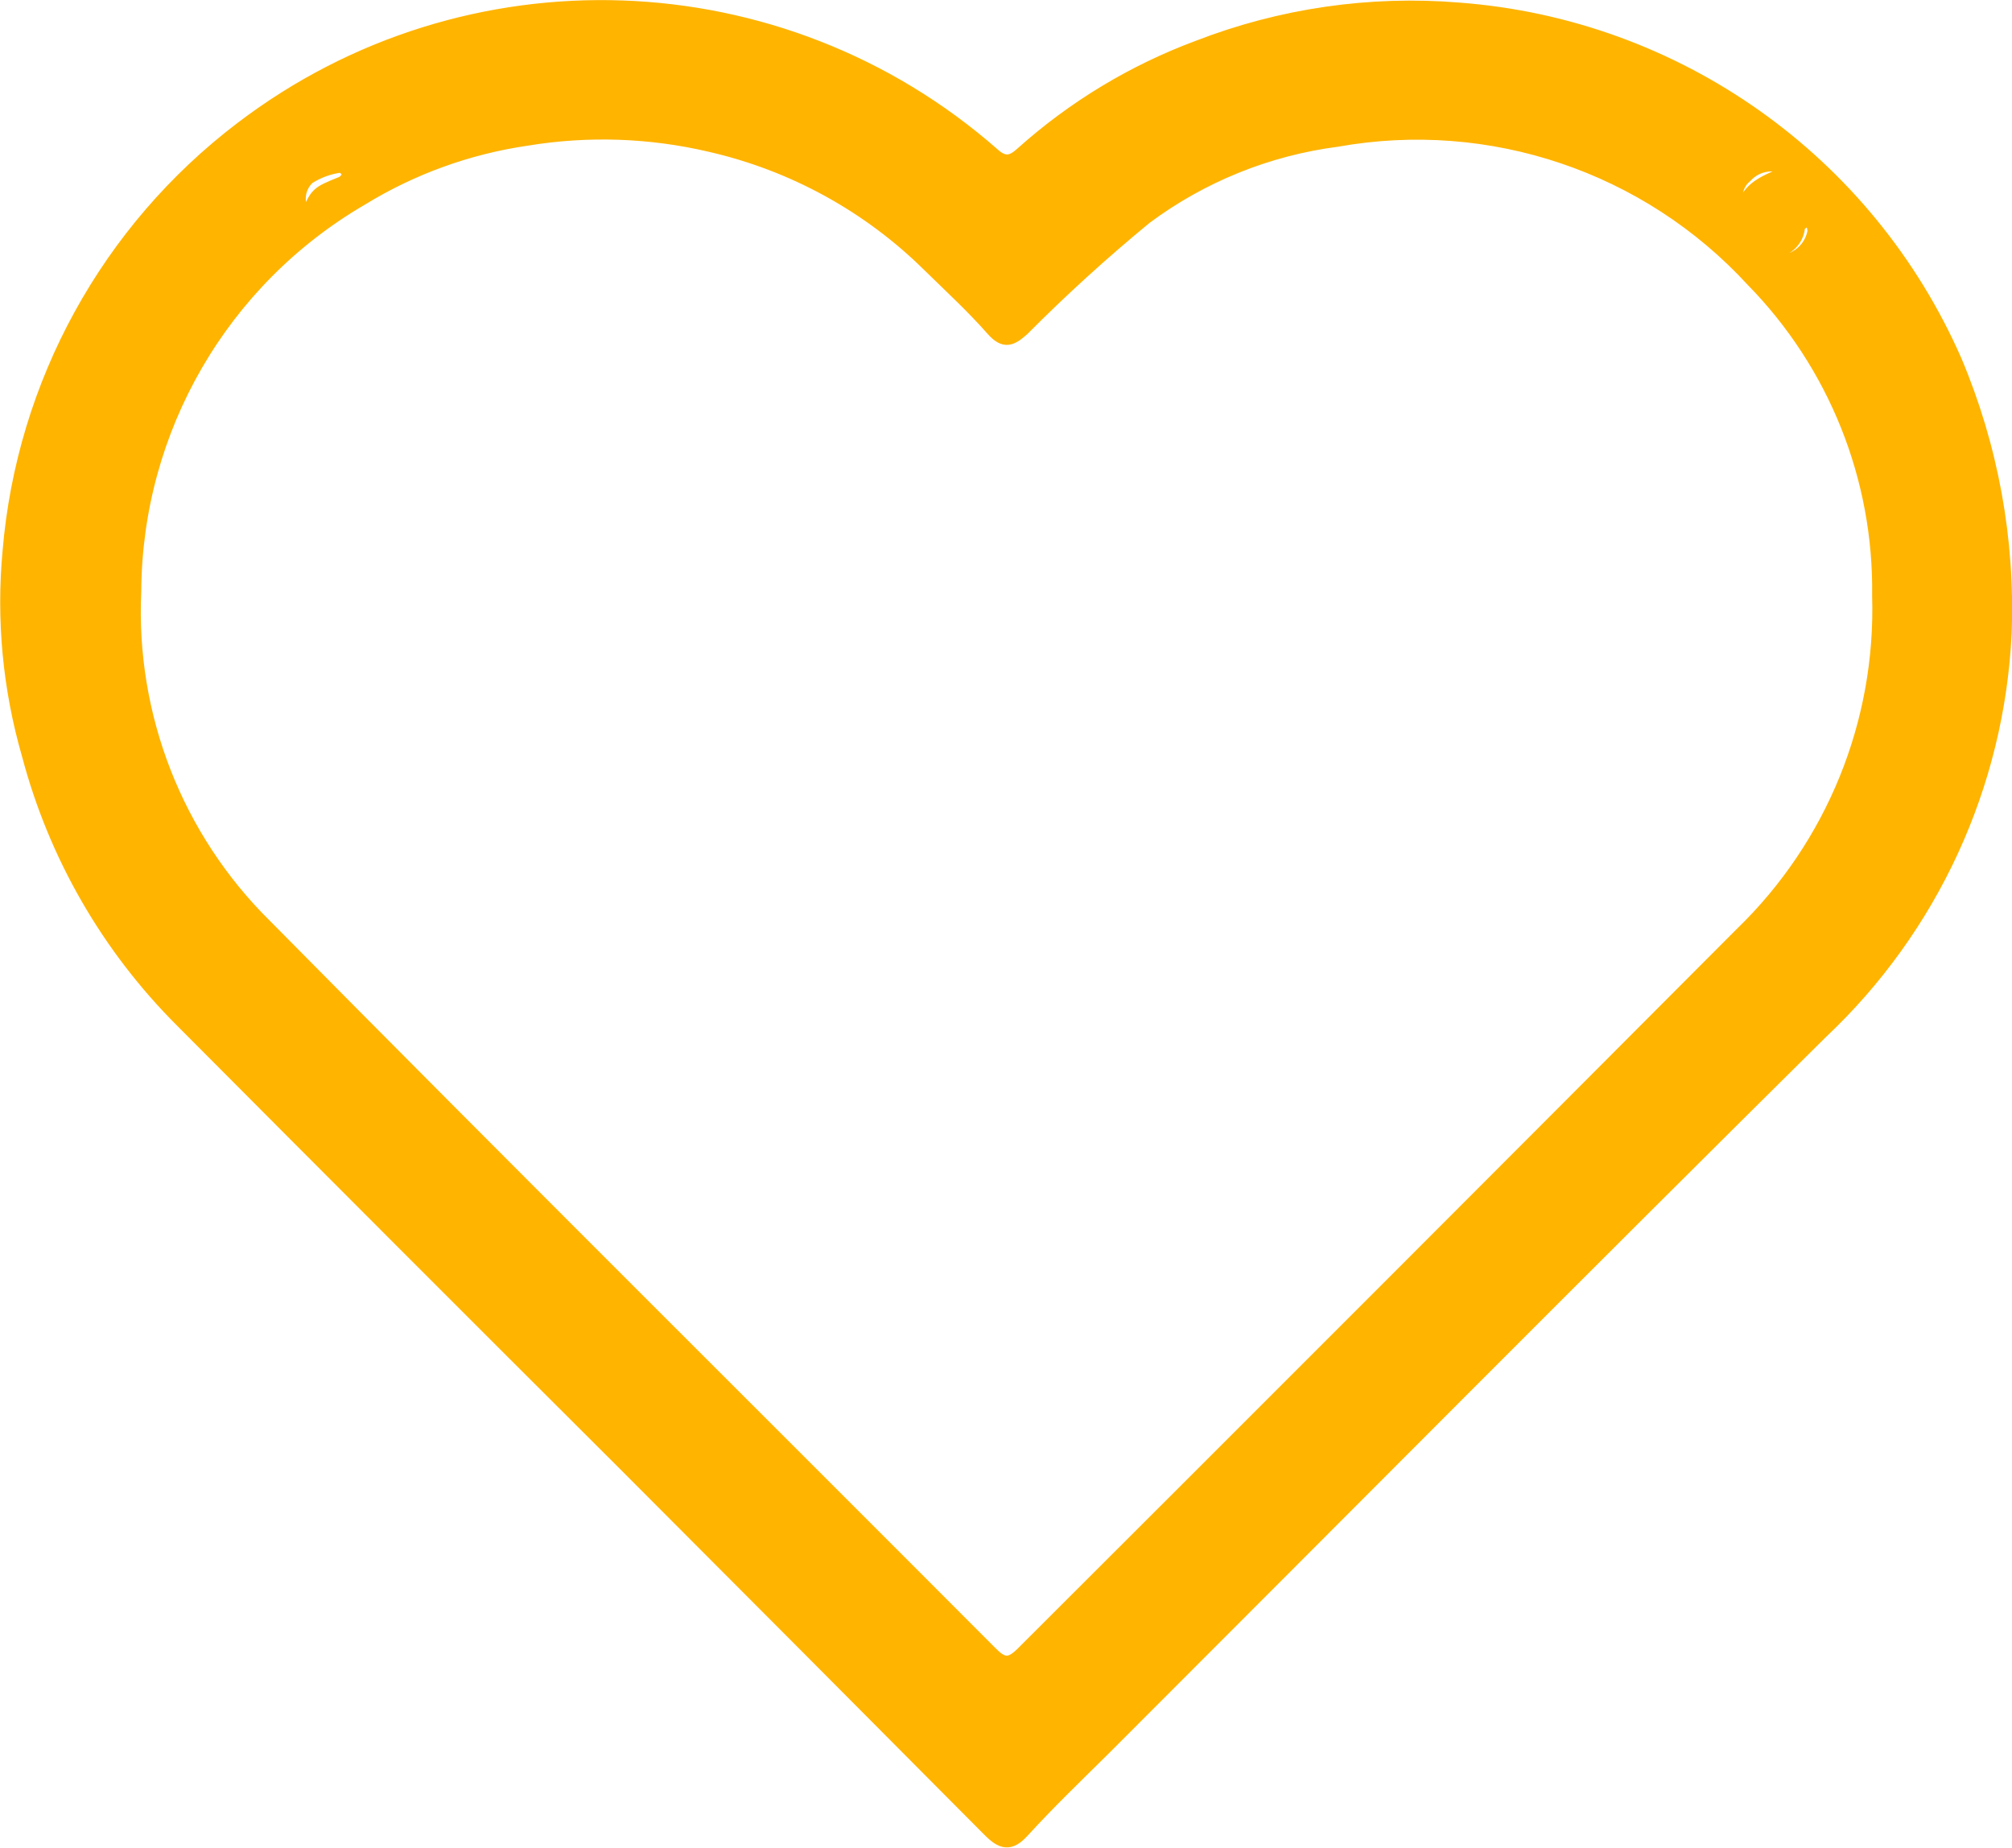
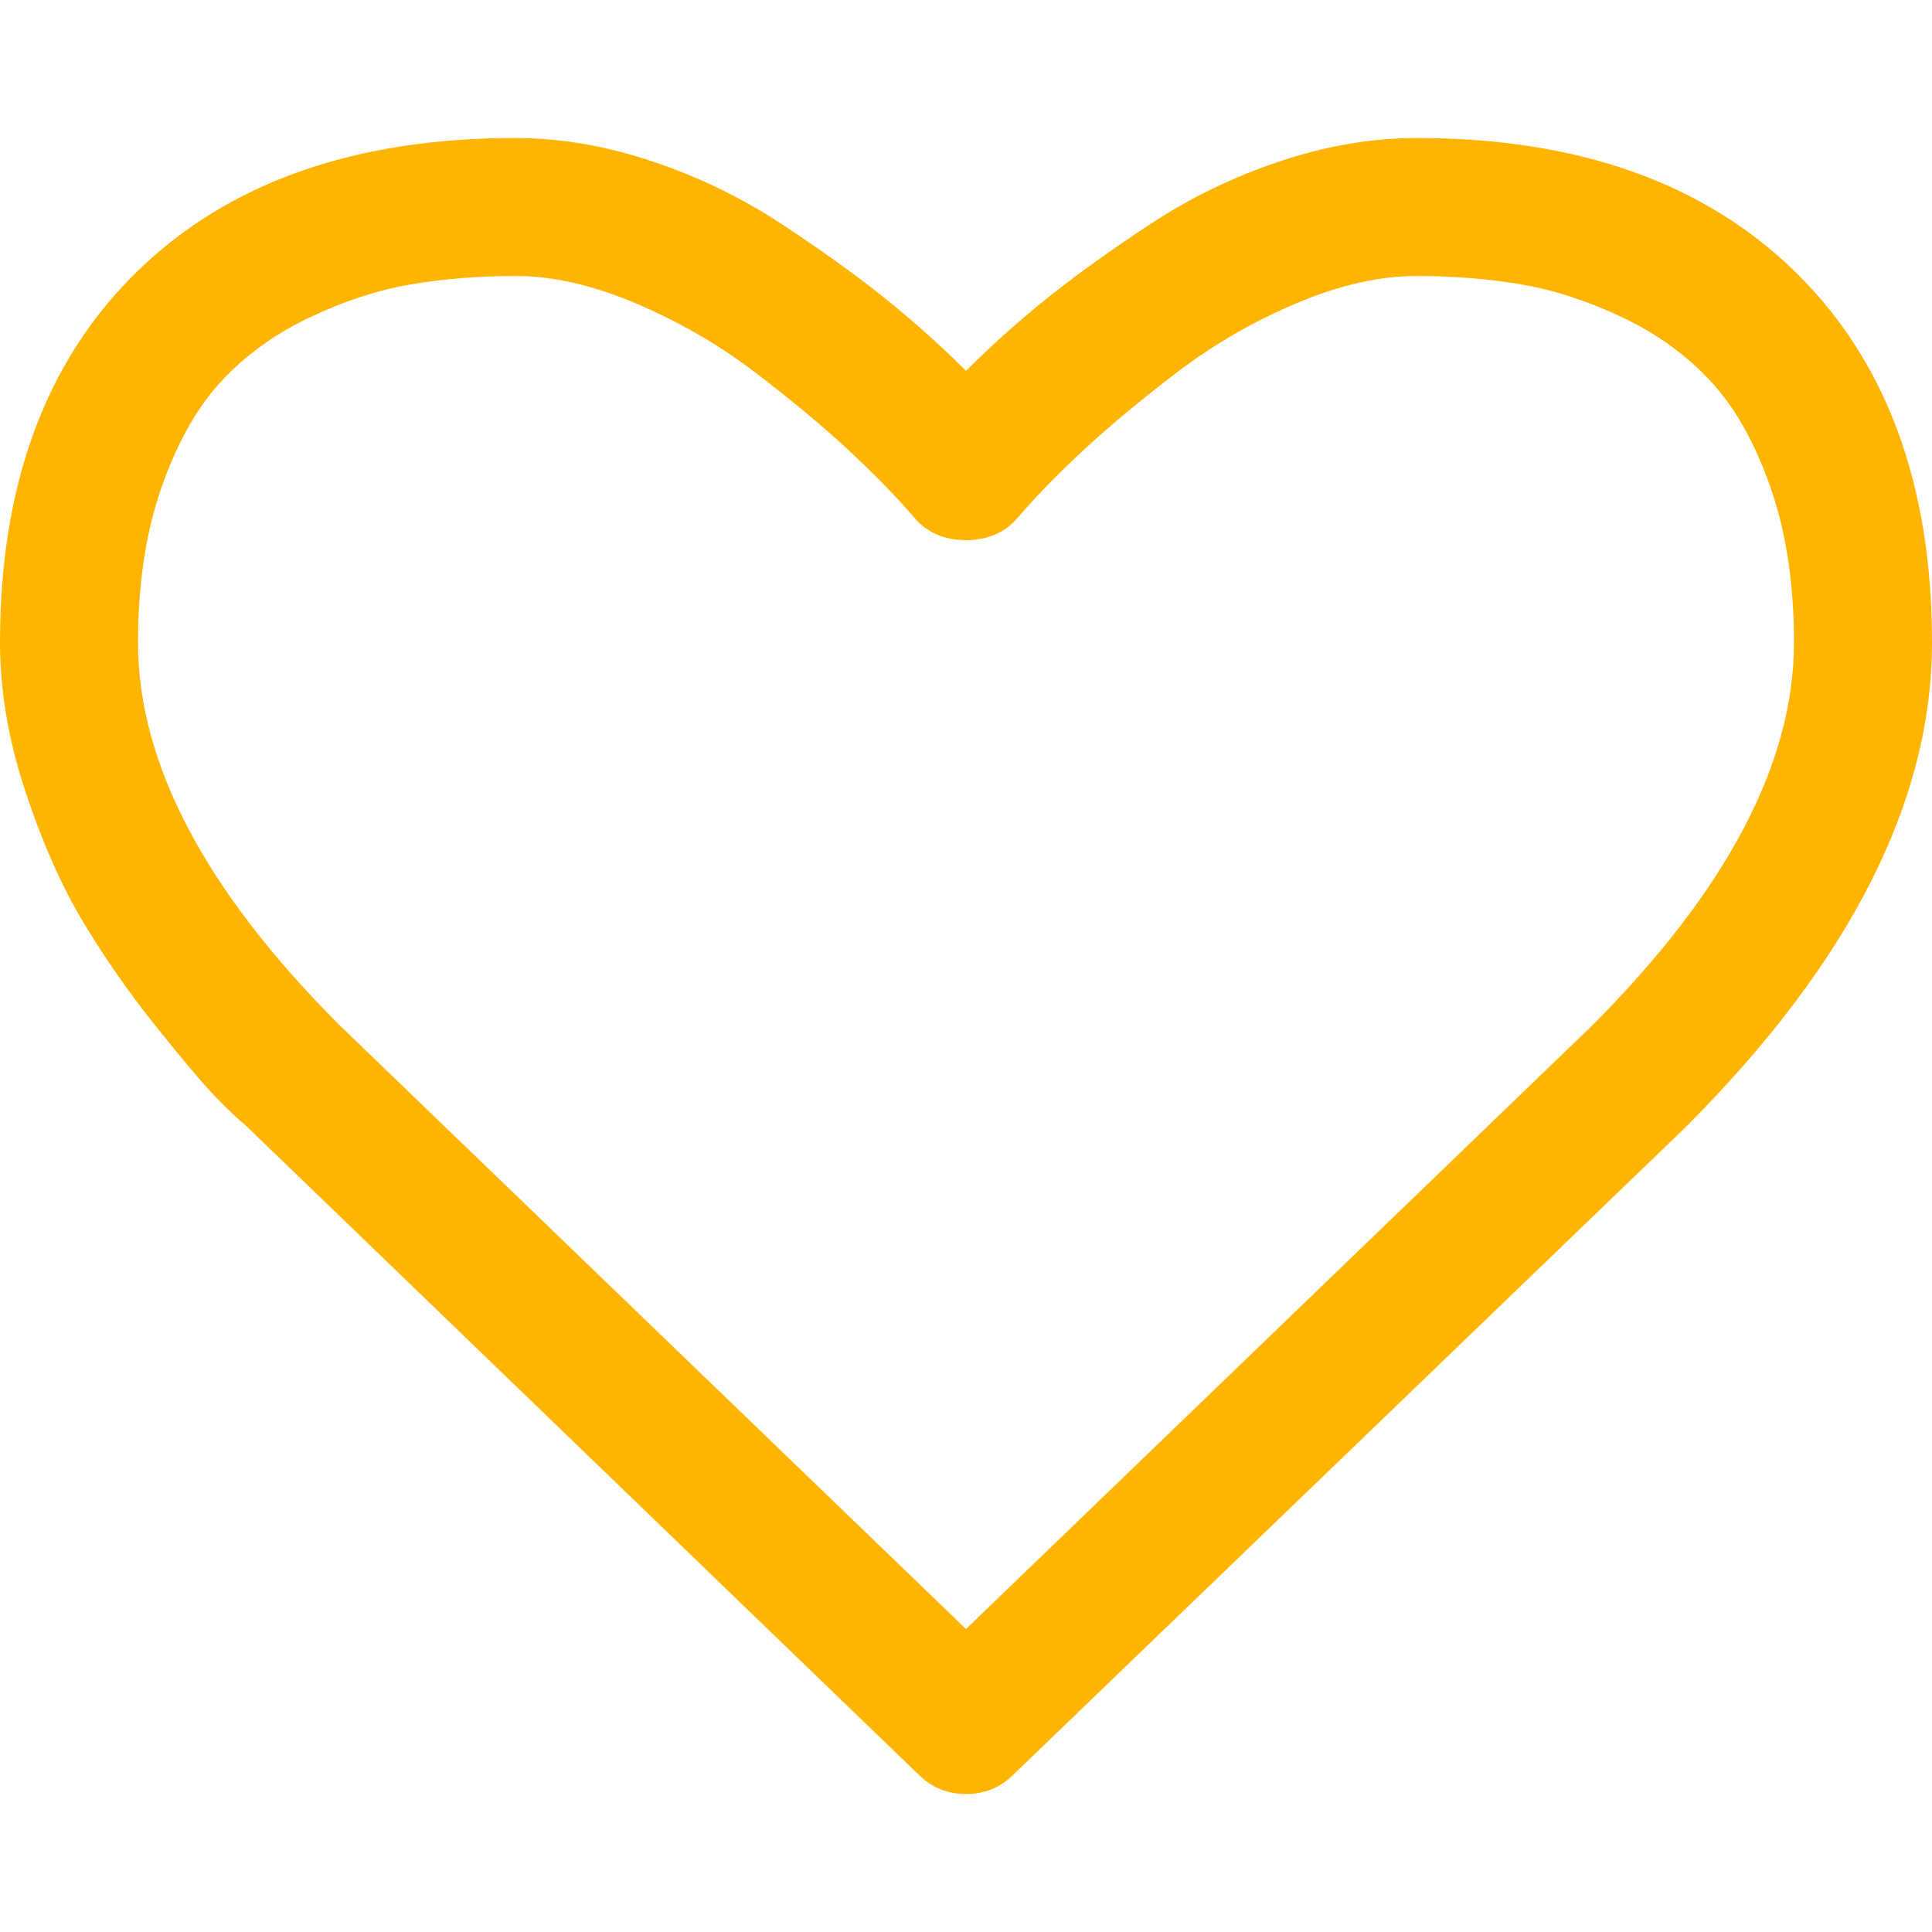
- <svg xmlns="http://www.w3.org/2000/svg" width="17.233" height="15.822" viewBox="0 0 17.233 15.822">
-   <g id="Сгруппировать_19" data-name="Сгруппировать 19" transform="translate(-1460.392 -113.328)">
-     <path id="Контур_17" data-name="Контур 17" d="M1475.726,114.79a.294.294,0,0,0-.379.049.22.22,0,0,0-.027.318C1475.334,114.928,1475.521,114.879,1475.726,114.79Z" fill="none" />
-     <path id="Контур_18" data-name="Контур 18" d="M1475.567,115.481a.434.434,0,0,0-.1.044.311.311,0,0,0,.464-.221.342.342,0,0,0-.035-.112c-.032.027-.086.05-.092.082A.226.226,0,0,1,1475.567,115.481Z" fill="none" />
-     <path id="Контур_19" data-name="Контур 19" d="M1463.317,114.89a.107.107,0,0,0,.059-.075c0-.024-.048-.071-.064-.067a.669.669,0,0,0-.277.1.24.24,0,0,0-.013.332C1463.1,114.976,1463.1,114.977,1463.317,114.89Z" fill="none" />
-     <path id="Контур_20" data-name="Контур 20" d="M1471.845,114.526a3.5,3.5,0,0,0-1.64.663,14.2,14.2,0,0,0-1.052.957c-.095.088-.156.125-.262,0-.169-.192-.358-.366-.541-.545a3.9,3.9,0,0,0-1.881-1.032,4.013,4.013,0,0,0-1.564-.052,3.732,3.732,0,0,0-1.415.512,3.909,3.909,0,0,0-1.942,3.356,3.776,3.776,0,0,0,1.12,2.865c2.059,2.083,4.138,4.146,6.206,6.22.1.1.163.121.276.007q3.075-3.083,6.155-6.159a3.86,3.86,0,0,0,1.176-2.895,3.78,3.78,0,0,0-1.08-2.7A3.9,3.9,0,0,0,1471.845,114.526Z" fill="none" />
-     <path id="Контур_21" data-name="Контур 21" d="M1477.142,116.418a5.059,5.059,0,0,0-4.256-3.014,5.038,5.038,0,0,0-2.233.324,4.734,4.734,0,0,0-1.509.911c-.077.07-.143.1-.243.009a5.089,5.089,0,0,0-6.441-.225,5.087,5.087,0,0,0-1.992,3.625,4.712,4.712,0,0,0,.165,1.745,5.043,5.043,0,0,0,1.314,2.281q1.891,1.9,3.787,3.79,1.564,1.566,3.125,3.137c.113.115.185.135.3.006.221-.242.459-.47.691-.7,2.046-2.045,4.086-4.1,6.141-6.134a5.025,5.025,0,0,0,1.577-3.423A5.458,5.458,0,0,0,1477.142,116.418Zm-1.249-1.226a.342.342,0,0,1,.035.112.311.311,0,0,1-.464.221.434.434,0,0,1,.1-.044.226.226,0,0,0,.234-.207C1475.807,115.242,1475.861,115.219,1475.893,115.192Zm-.546-.353a.294.294,0,0,1,.379-.049c-.2.089-.392.138-.406.367A.22.22,0,0,1,1475.347,114.839Zm-12.312.013a.669.669,0,0,1,.277-.1c.016,0,.063.043.064.067a.107.107,0,0,1-.059.075c-.215.087-.216.086-.3.294A.24.24,0,0,1,1463.035,114.852Zm12.27,6.471q-3.074,3.084-6.155,6.159c-.113.114-.172.1-.276-.007-2.068-2.074-4.147-4.137-6.206-6.22a3.776,3.776,0,0,1-1.12-2.865,3.909,3.909,0,0,1,1.942-3.356,3.732,3.732,0,0,1,1.415-.512,4.013,4.013,0,0,1,1.564.052,3.9,3.9,0,0,1,1.881,1.032c.183.179.372.353.541.545.106.12.167.083.262,0a14.2,14.2,0,0,1,1.052-.957,3.5,3.5,0,0,1,1.64-.663,3.9,3.9,0,0,1,3.556,1.2,3.78,3.78,0,0,1,1.08,2.7A3.86,3.86,0,0,1,1475.305,121.323Z" fill="#ffb400" stroke="#ffb400" stroke-linecap="round" stroke-linejoin="round" stroke-width="0.108" />
+ <svg xmlns="http://www.w3.org/2000/svg" version="1.1" id="Capa_1" x="0px" y="0px" width="511.626px" height="511.626px" viewBox="0 0 511.626 511.626" style="enable-background:new 0 0 511.626 511.626;" xml:space="preserve">
+   <g>
+     <path fill="#FFB400" d="M475.366,71.949c-24.175-23.606-57.575-35.404-100.215-35.404c-11.8,0-23.843,2.046-36.117,6.136   c-12.279,4.093-23.702,9.615-34.256,16.562c-10.568,6.945-19.65,13.467-27.269,19.556c-7.61,6.091-14.845,12.564-21.696,19.414   c-6.854-6.85-14.087-13.323-21.698-19.414c-7.616-6.089-16.702-12.607-27.268-19.556c-10.564-6.95-21.985-12.468-34.261-16.562   c-12.275-4.089-24.316-6.136-36.116-6.136c-42.637,0-76.039,11.801-100.211,35.404C12.087,95.55,0,128.286,0,170.16   c0,12.753,2.24,25.891,6.711,39.398c4.471,13.514,9.566,25.031,15.275,34.546c5.708,9.514,12.181,18.792,19.414,27.834   c7.233,9.041,12.519,15.272,15.846,18.698c3.33,3.426,5.948,5.903,7.851,7.427L243.25,469.938   c3.427,3.426,7.614,5.144,12.562,5.144s9.138-1.718,12.563-5.144l177.87-171.31c43.588-43.58,65.38-86.406,65.38-128.472   C511.626,128.279,499.54,95.546,475.366,71.949z M421.405,271.795L255.813,431.391L89.938,271.507   C54.344,235.922,36.55,202.133,36.55,170.156c0-15.415,2.046-29.026,6.136-40.824c4.093-11.8,9.327-21.177,15.703-28.124   c6.377-6.949,14.132-12.607,23.268-16.988c9.141-4.377,18.086-7.328,26.84-8.85c8.754-1.52,18.079-2.281,27.978-2.281   c9.896,0,20.557,2.424,31.977,7.279c11.418,4.853,21.934,10.944,31.545,18.271c9.613,7.332,17.845,14.183,24.7,20.557   c6.851,6.38,12.559,12.229,17.128,17.559c3.424,4.189,8.091,6.283,13.989,6.283c5.9,0,10.562-2.094,13.99-6.283   c4.568-5.33,10.28-11.182,17.131-17.559c6.852-6.374,15.085-13.222,24.694-20.557c9.613-7.327,20.129-13.418,31.553-18.271   c11.416-4.854,22.08-7.279,31.977-7.279s19.219,0.761,27.977,2.281c8.757,1.521,17.702,4.473,26.84,8.85   c9.137,4.38,16.892,10.042,23.267,16.988c6.376,6.947,11.612,16.324,15.705,28.124c4.086,11.798,6.132,25.409,6.132,40.824   C475.078,202.133,457.19,236.016,421.405,271.795z" />
  </g>
</svg>
